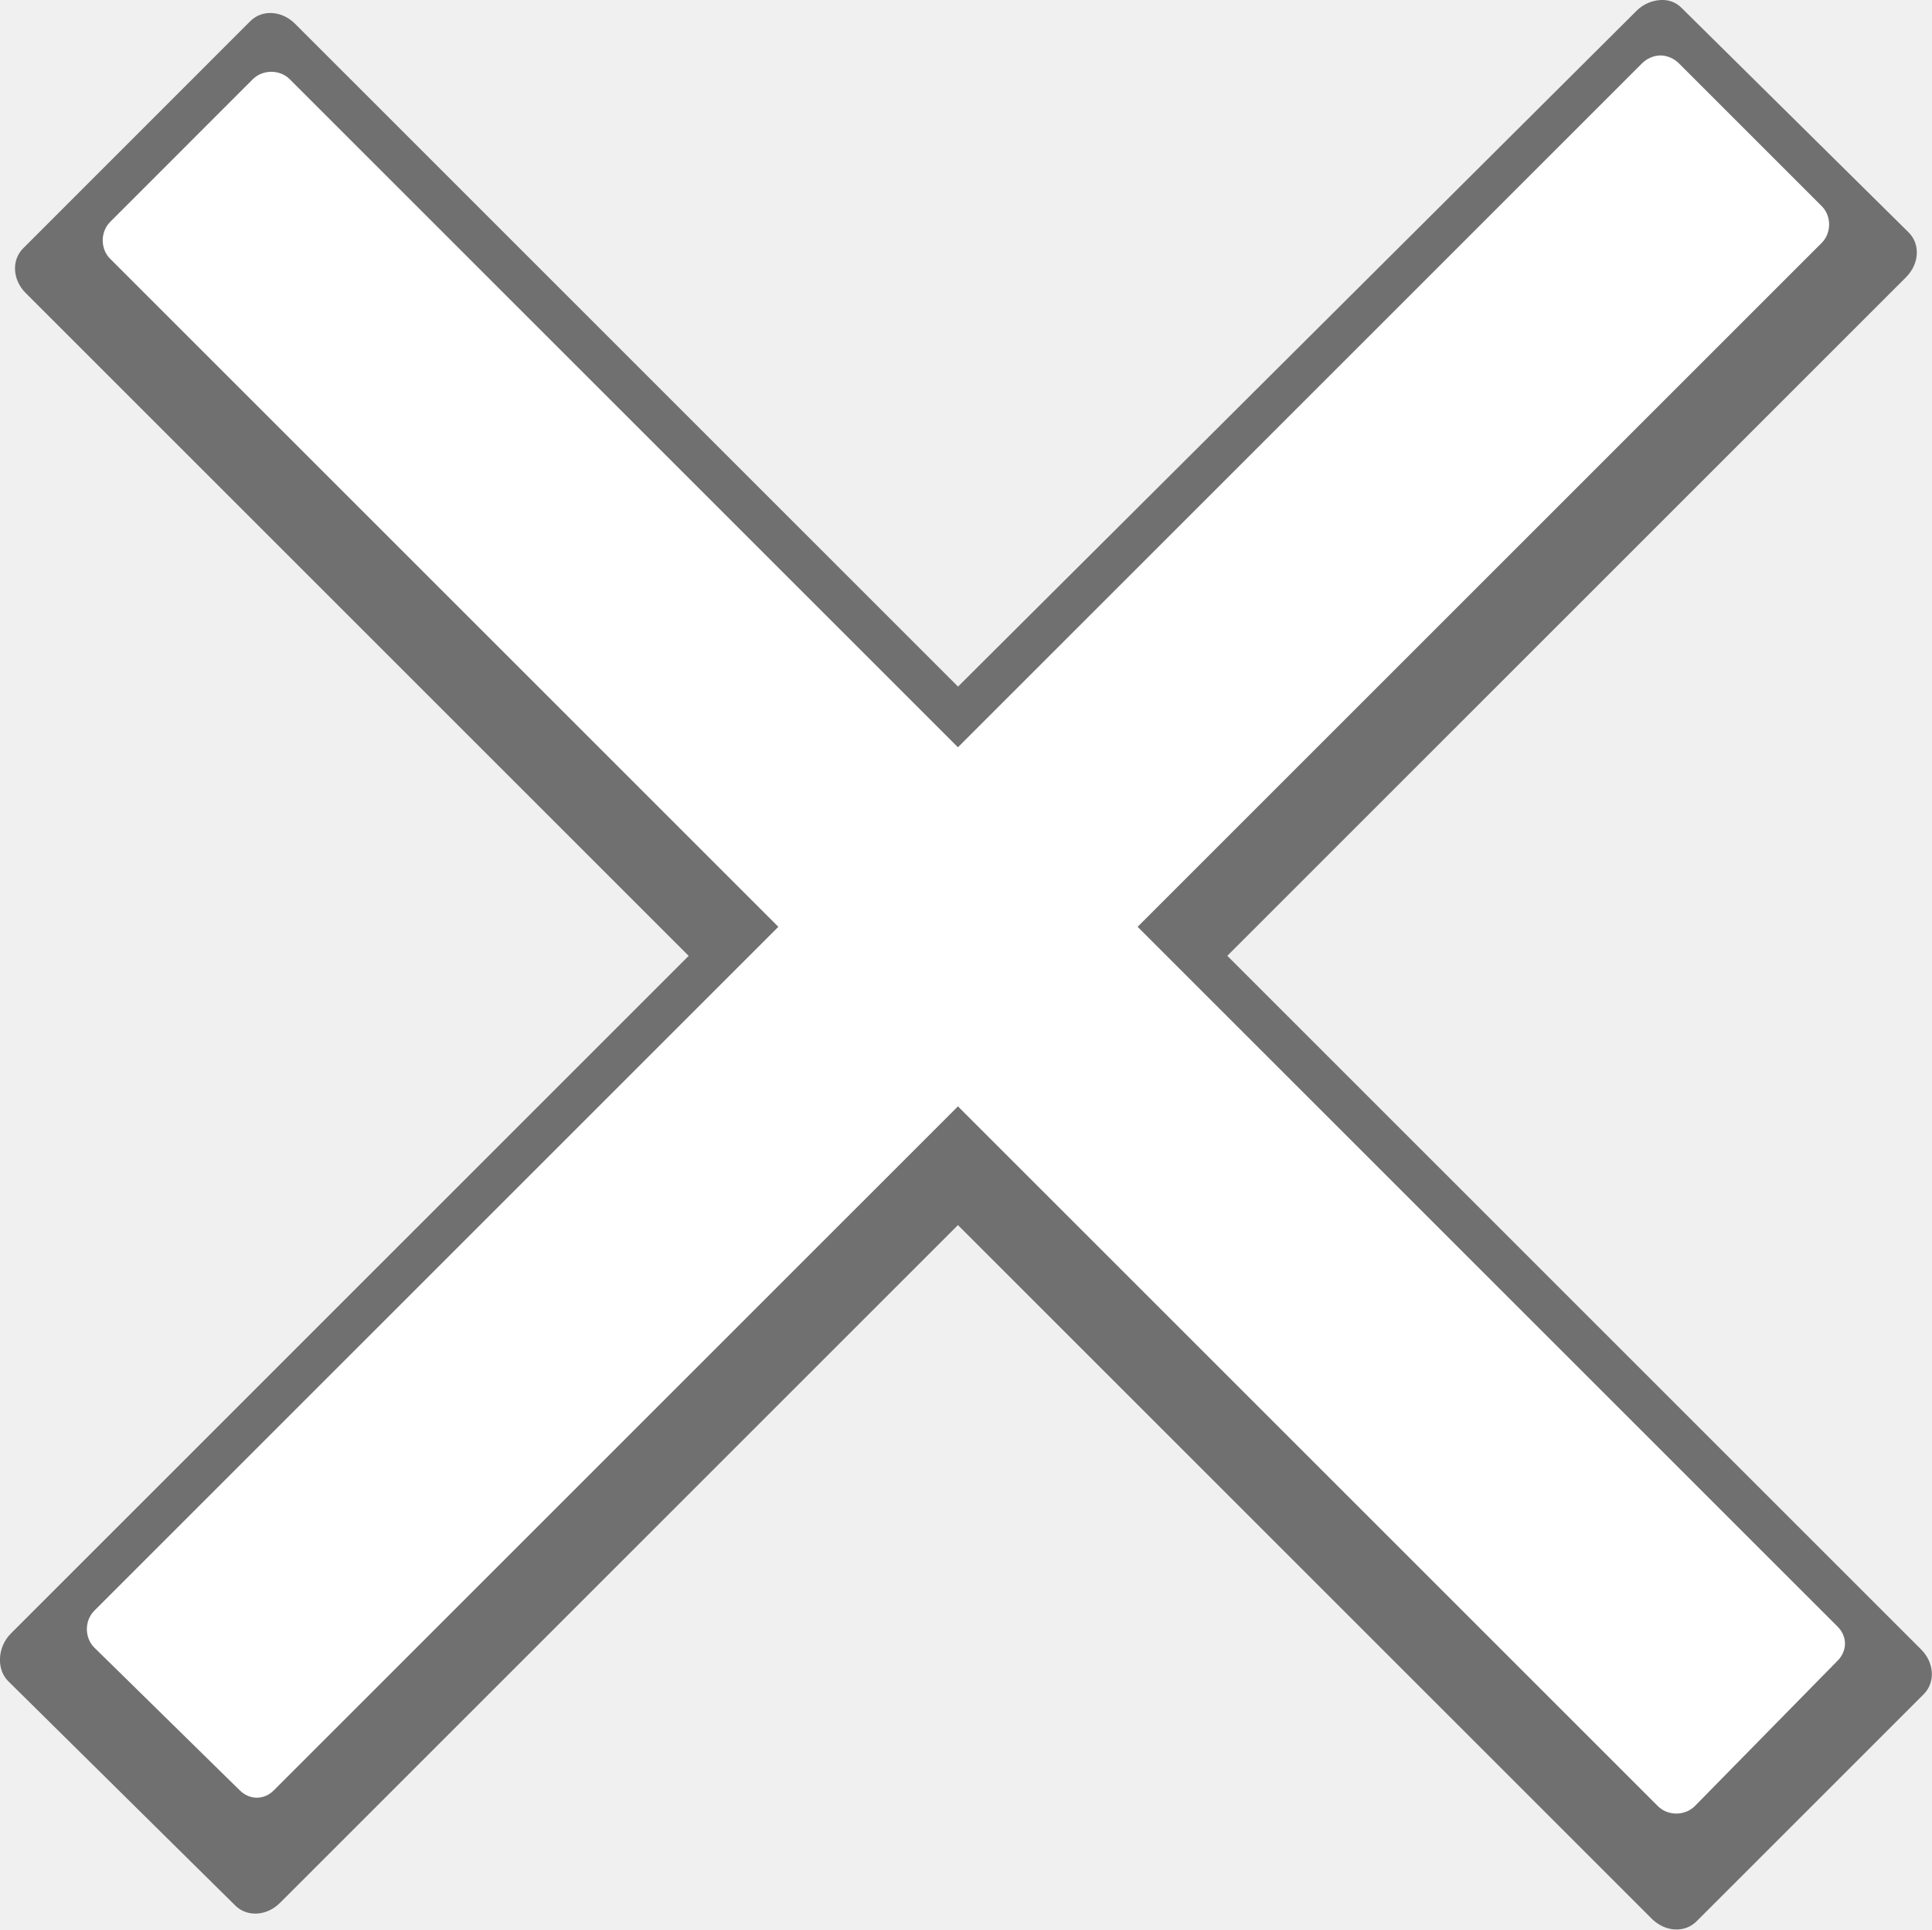
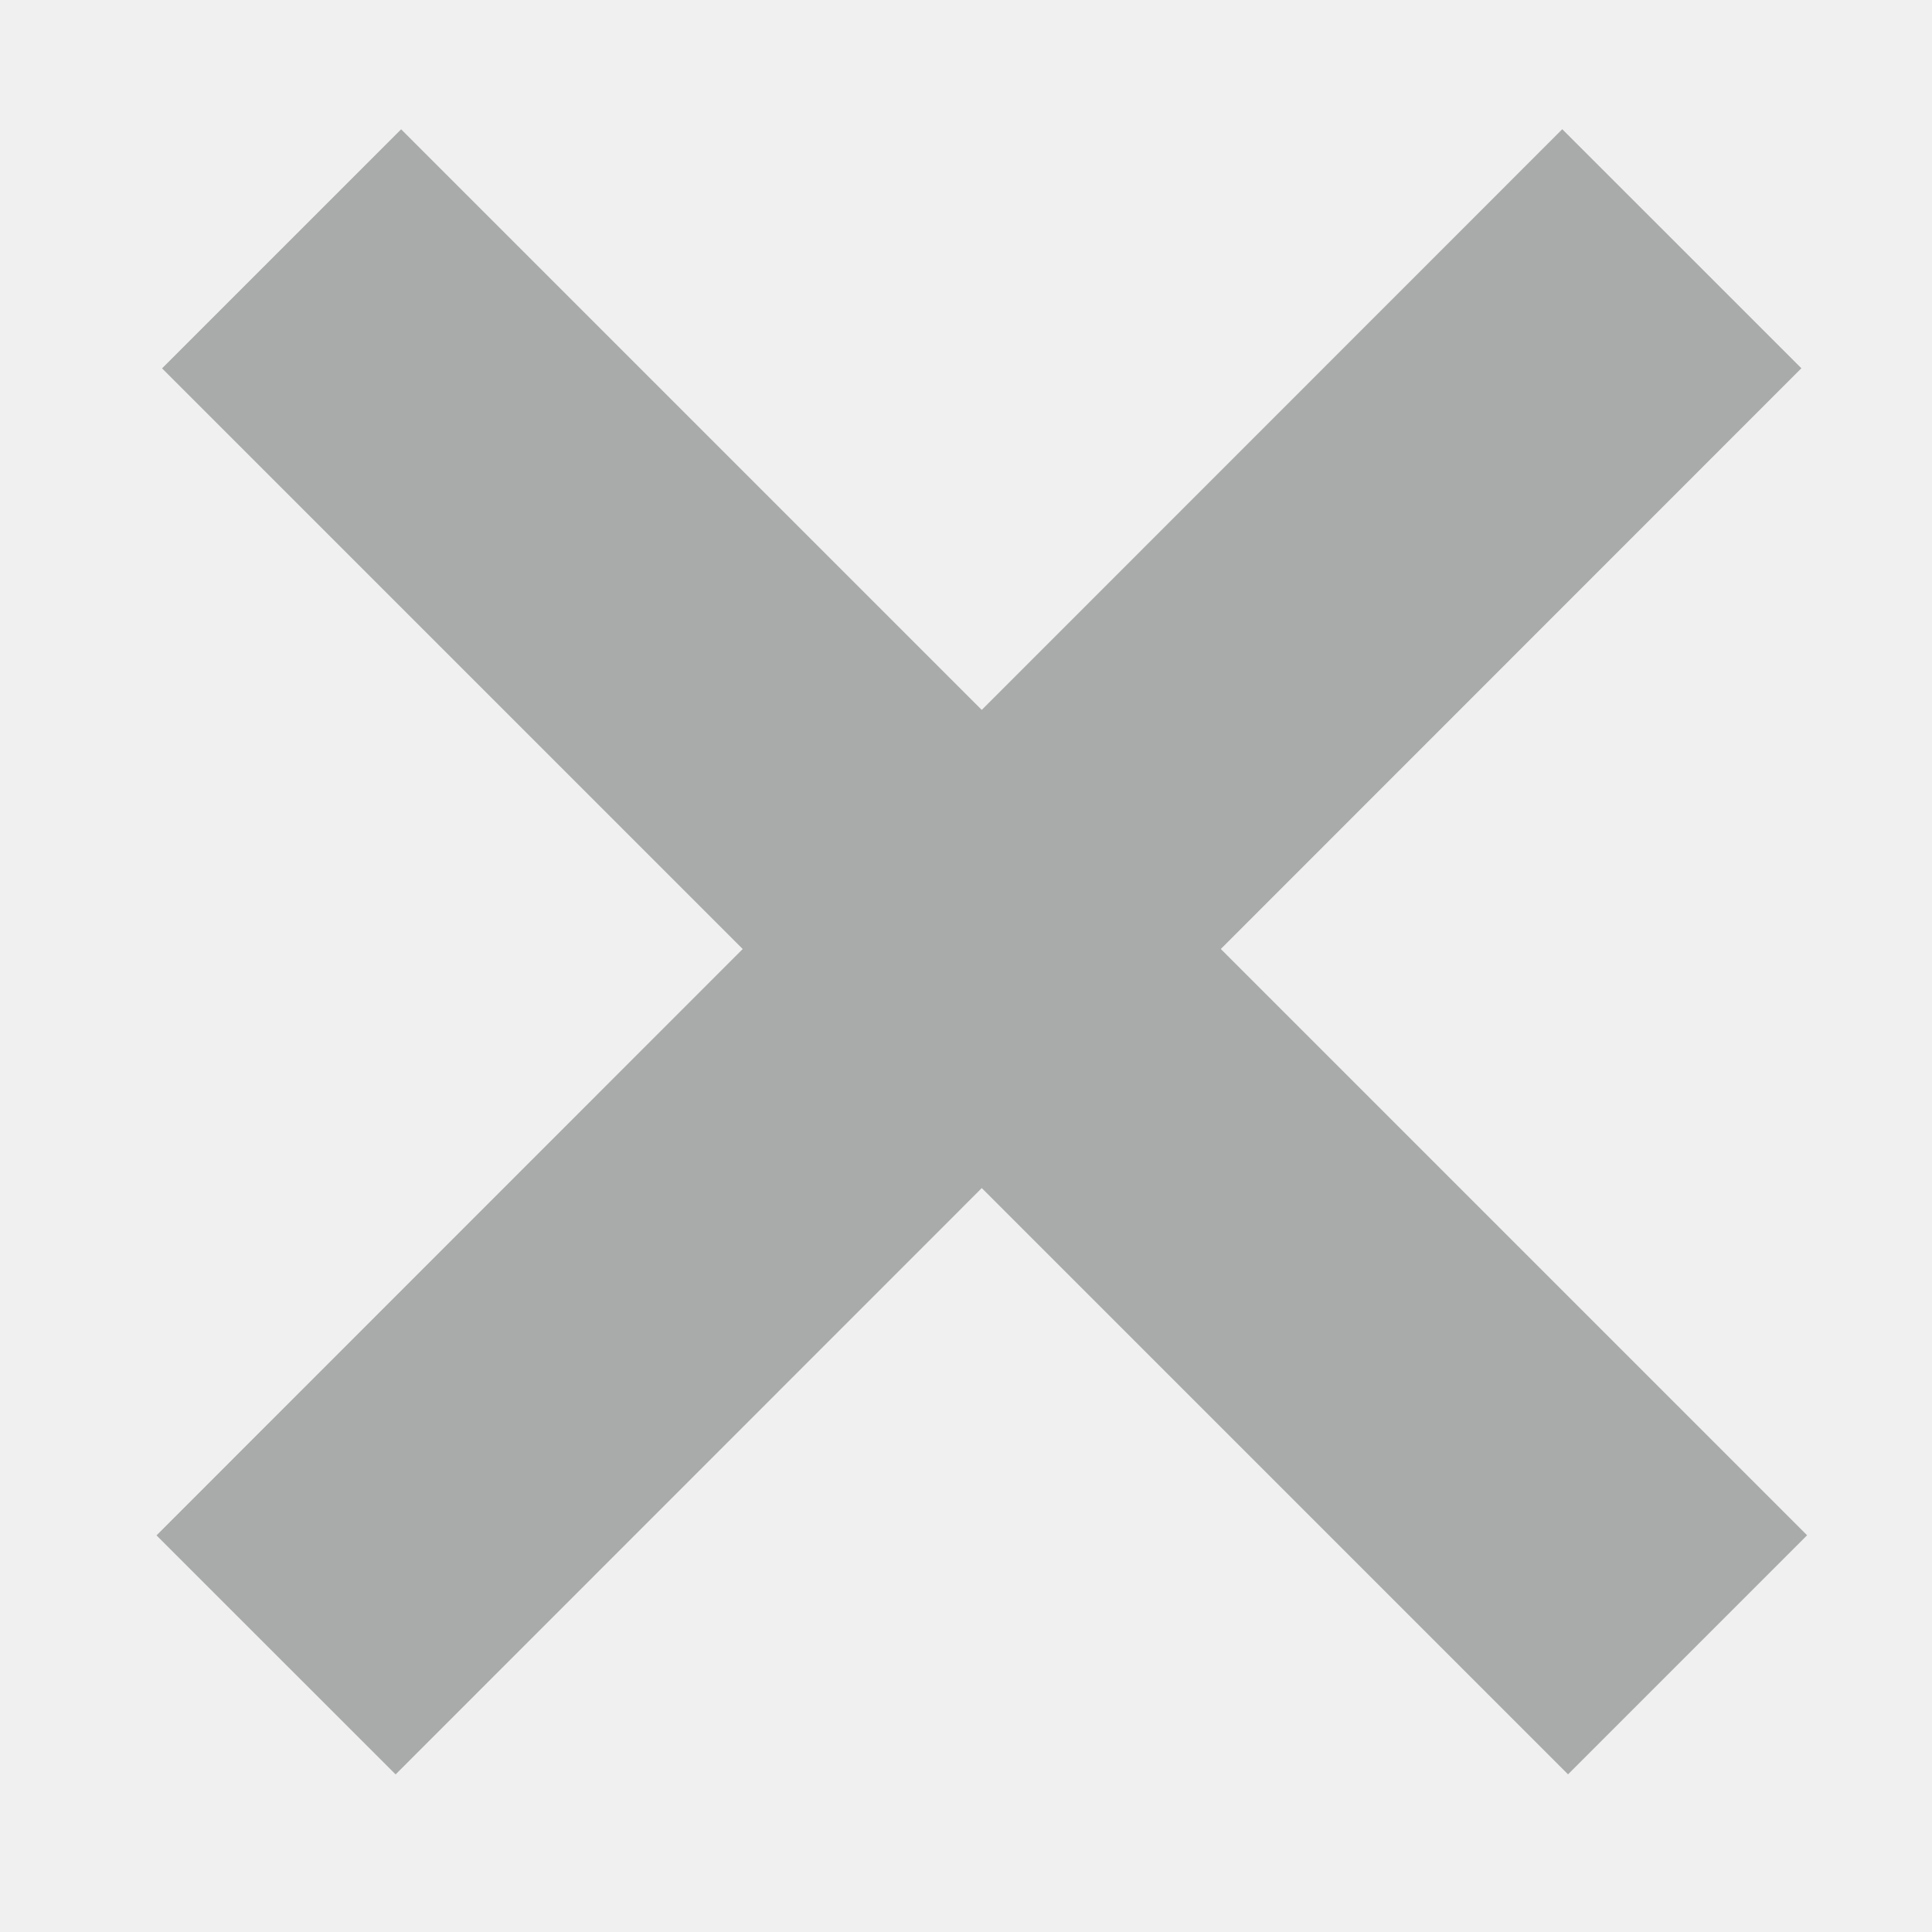
- <svg xmlns="http://www.w3.org/2000/svg" width="24" height="23.976" id="svg2" version="1.1">
-   <defs id="defs10" />
-   <path d="M 20.627,5.7568232e-4 C 20.525,0.006 20.414,0.05 20.332,0.132 L 11.901,8.531 3.666,0.296 C 3.501,0.131 3.257,0.115 3.109,0.263 L 0.288,3.085 C 0.14,3.233 0.156,3.479 0.32,3.642 l 8.235,8.235 -8.421,8.421 c -0.165,0.165 -0.181,0.442 -0.033,0.59 l 2.821,2.788 c 0.148,0.148 0.394,0.131 0.557,-0.033 l 8.421,-8.421 8.618,8.618 c 0.165,0.165 0.409,0.181 0.557,0.033 l 2.822,-2.822 c 0.148,-0.148 0.131,-0.394 -0.033,-0.557 l -8.618,-8.618 8.431,-8.431 c 0.165,-0.165 0.181,-0.409 0.033,-0.557 L 20.89,0.099 c -0.073,-0.073 -0.161,-0.104 -0.262,-0.099 z" id="path4" style="fill-opacity:0.533" />
-   <path d="m 20.627,0.689 c -0.081,0 -0.168,0.037 -0.23,0.099 L 11.9,9.285 3.6,0.985 c -0.124,-0.124 -0.336,-0.124 -0.46,0 L 1.369,2.757 c -0.124,0.124 -0.124,0.336 0,0.459 l 8.3,8.3 -8.497,8.497 c -0.124,0.124 -0.124,0.336 0,0.459 l 1.805,1.772 c 0.124,0.124 0.303,0.124 0.426,0 l 8.497,-8.497 8.694,8.694 c 0.124,0.124 0.336,0.124 0.46,0 l 1.772,-1.805 c 0.124,-0.124 0.124,-0.303 0,-0.426 l -8.694,-8.694 8.497,-8.497 c 0.124,-0.124 0.124,-0.336 0,-0.459 L 20.857,0.788 c -0.062,-0.062 -0.149,-0.099 -0.23,-0.099 z" id="path6" style="fill:#ffffff" />
+ <svg xmlns="http://www.w3.org/2000/svg" version="1.1" id="Layer_1" x="0px" y="0px" viewBox="0 0 24 24" enable-background="new 0 0 24 24" xml:space="preserve">
+   <g>
+     <g>
+       <g>
+         <rect x="-0.1" y="9.7" transform="matrix(0.7071 0.7071 -0.7071 0.7071 11.9126 -5.1819)" fill="#A9AAAA" width="24.7" height="4.2" />
+       </g>
+       <g>
+         <rect x="10.1" y="-0.5" transform="matrix(0.7072 0.707 -0.707 0.7072 11.9109 -5.1819)" fill="#A9AAAA" width="4.2" height="24.7" />
+       </g>
+     </g>
+   </g>
</svg>
